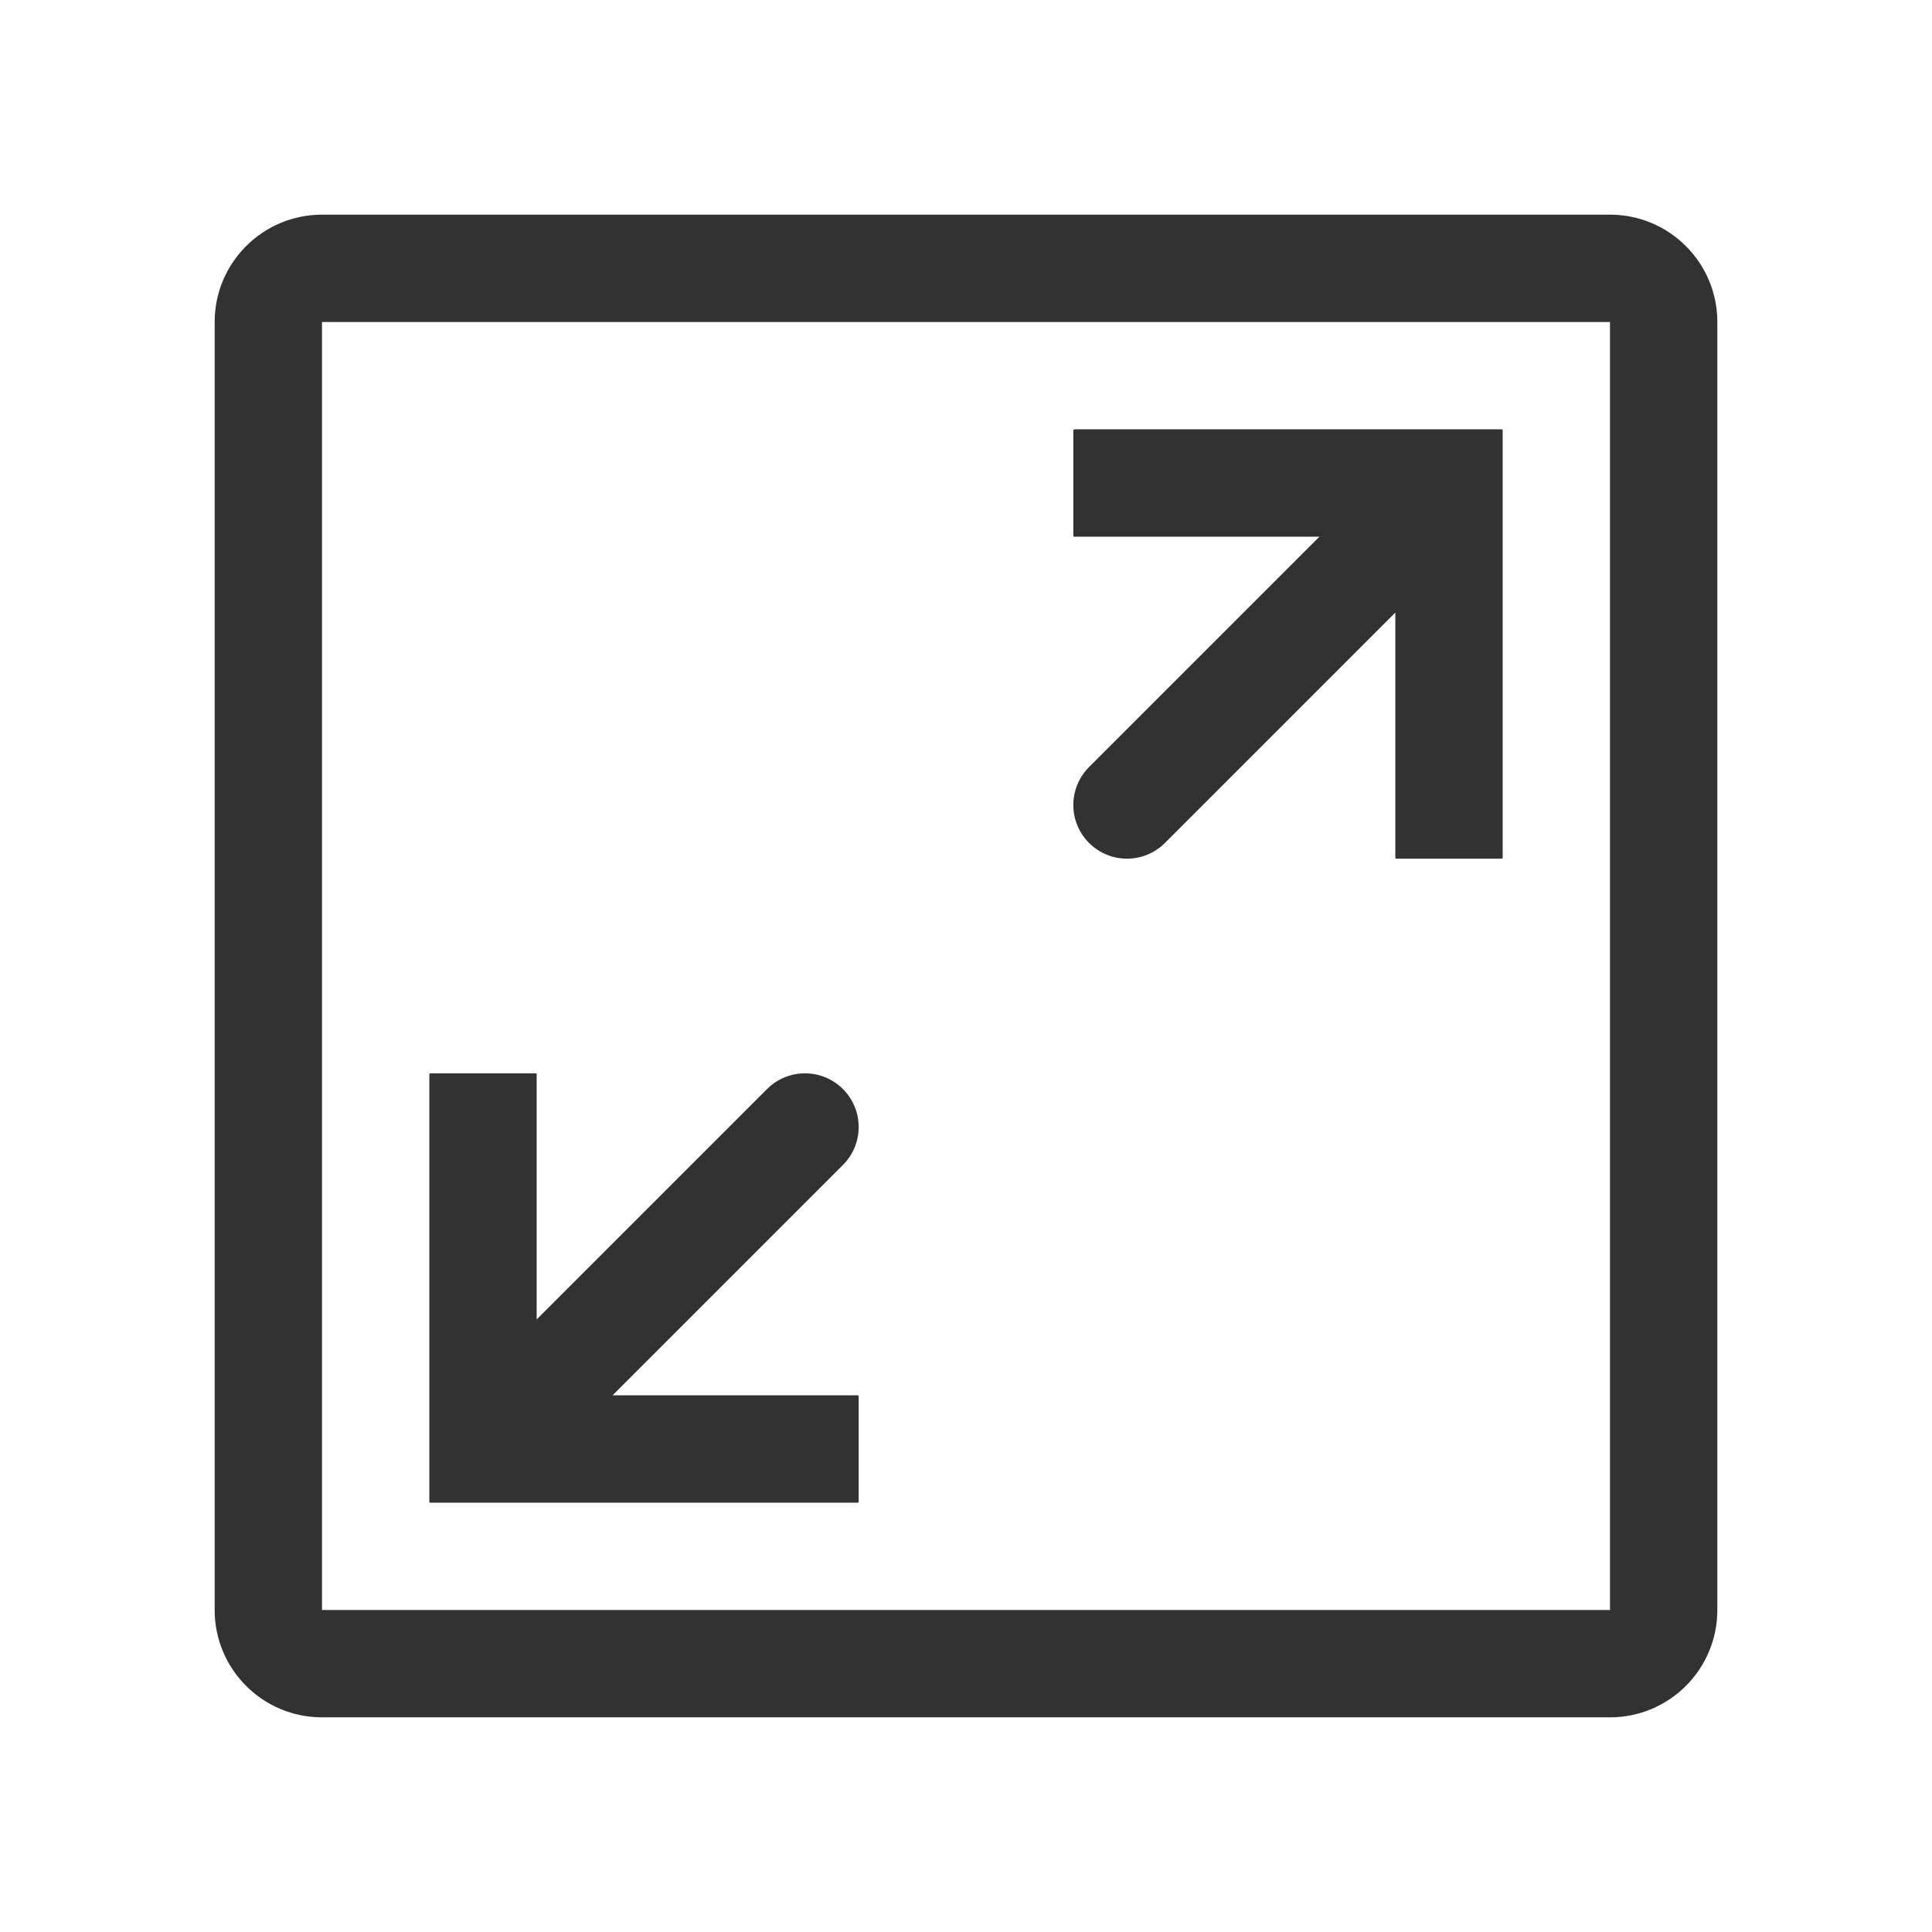
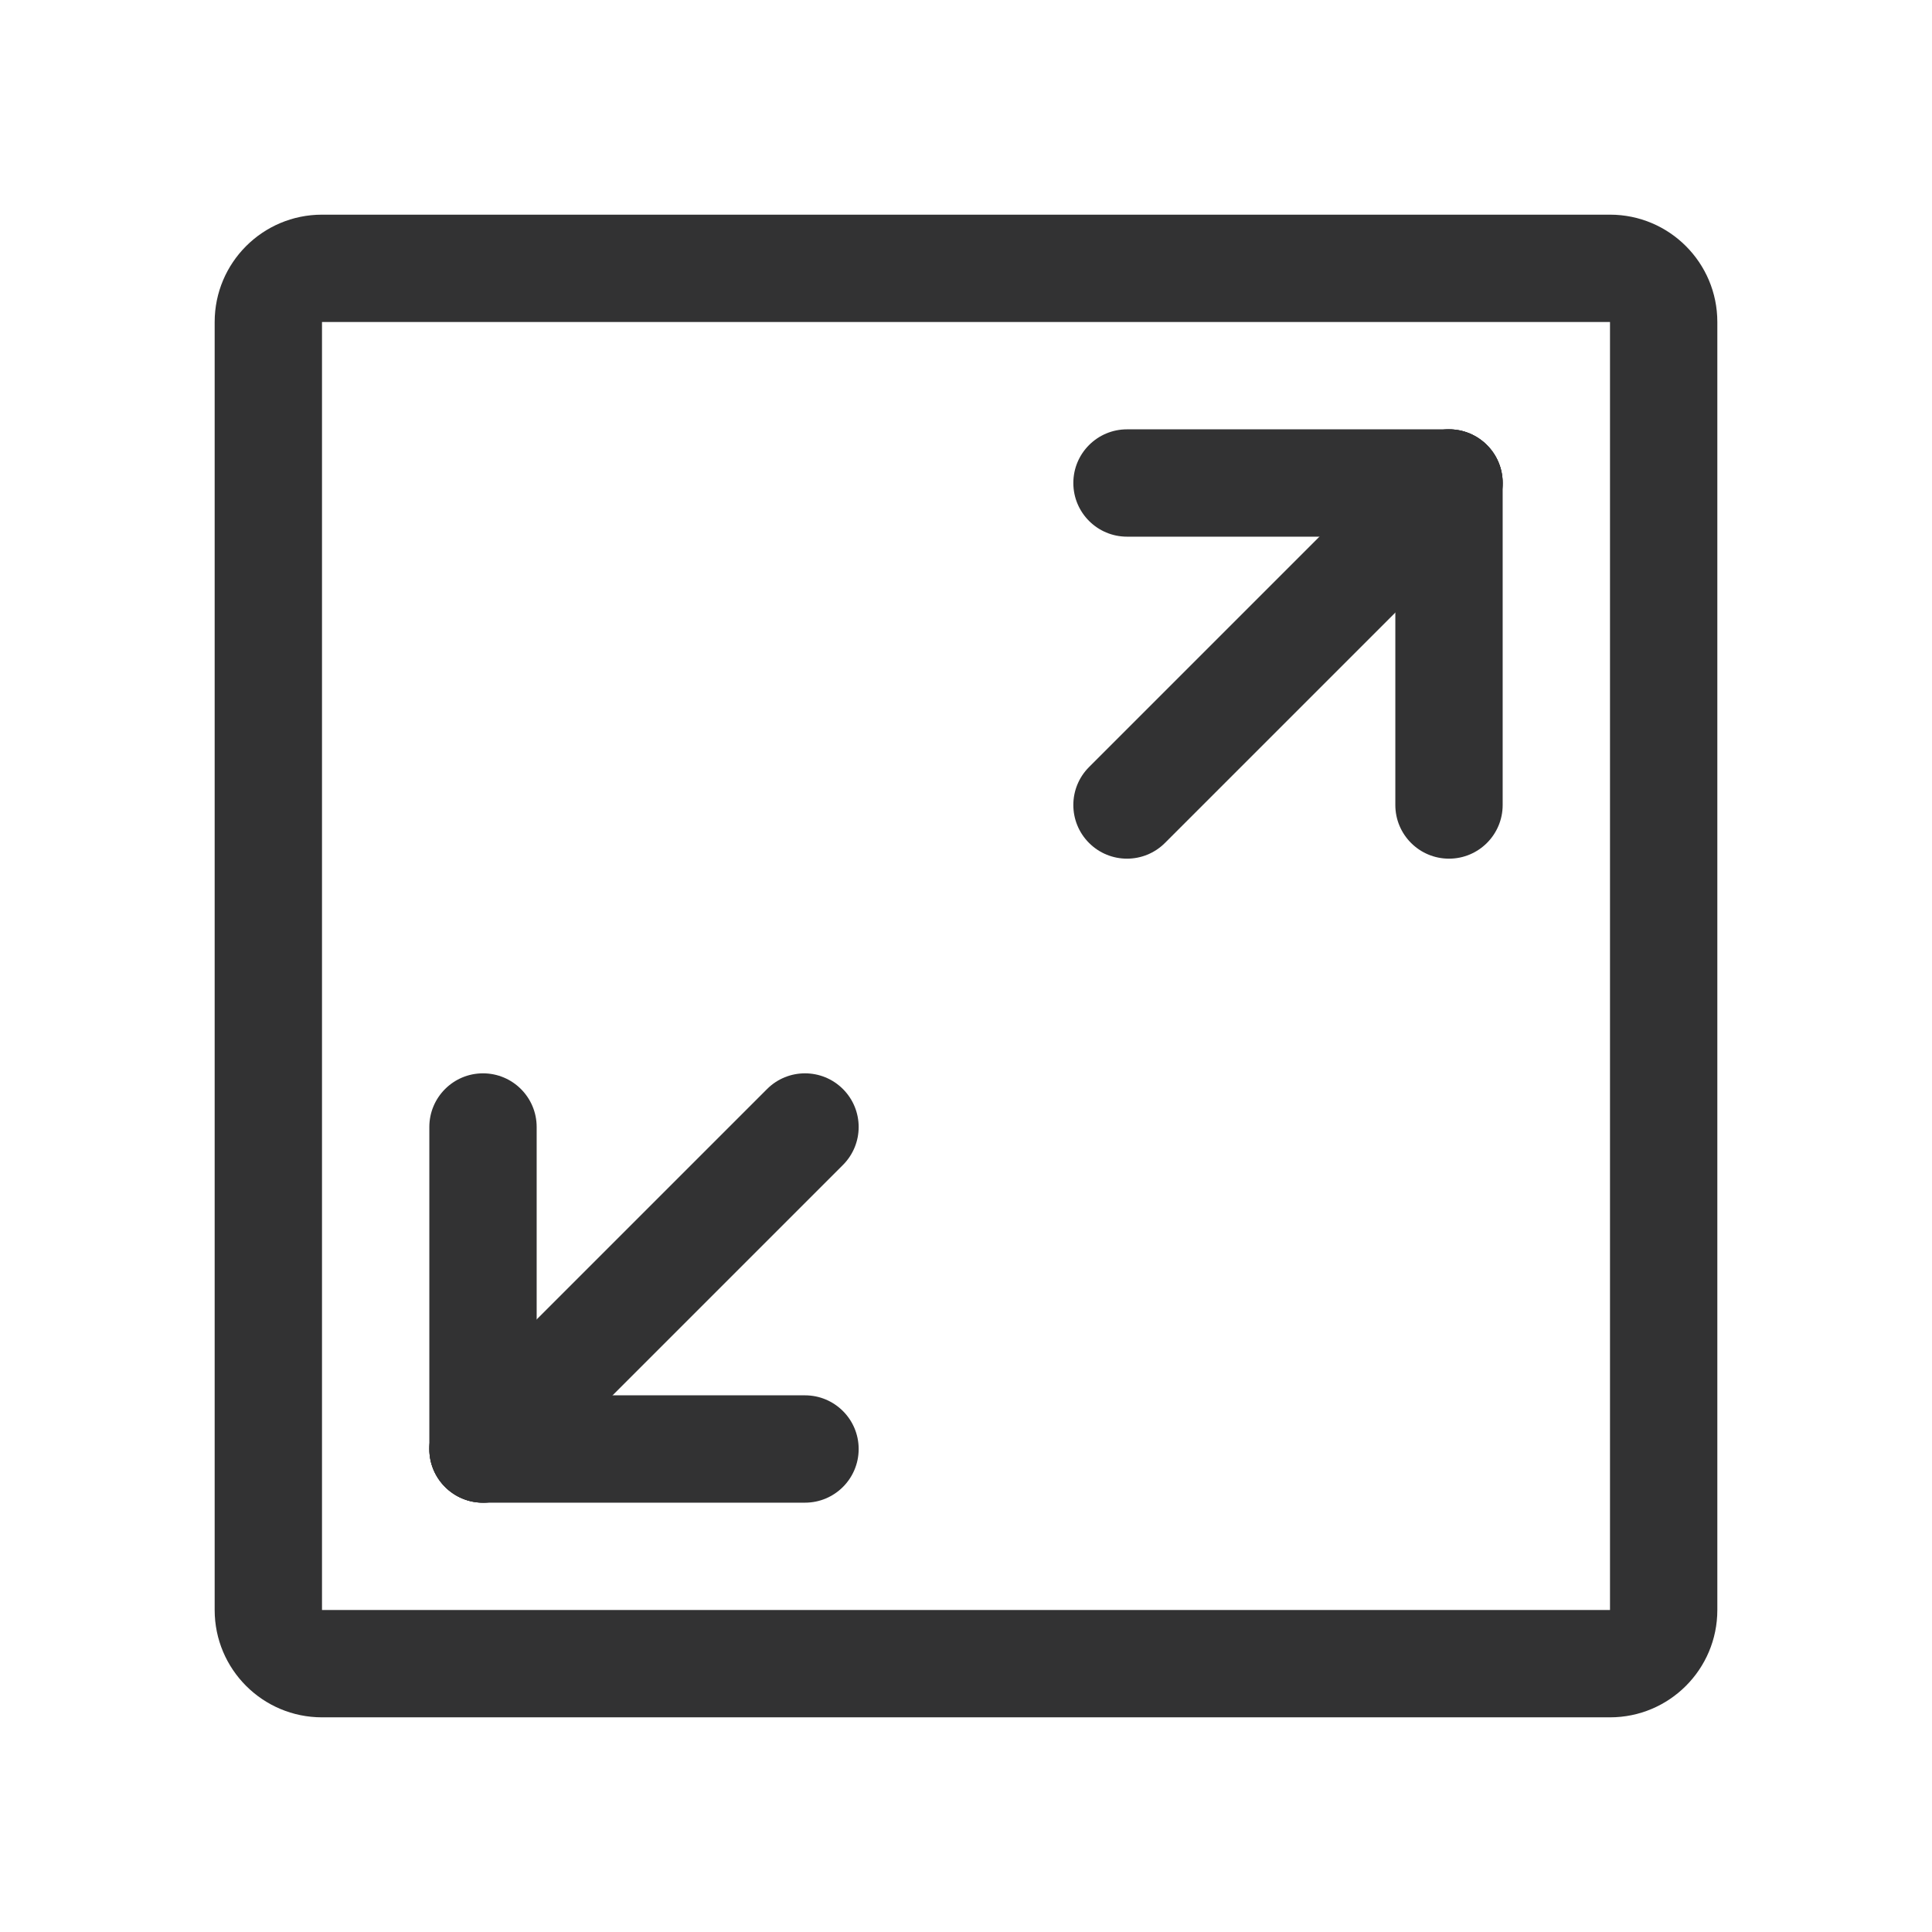
<svg xmlns="http://www.w3.org/2000/svg" width="1000" height="1000">
-   <path d="M166.667 166.667v666.666h666.666V166.667H166.667zm0-55.556h666.666c30.683 0 55.556 24.873 55.556 55.556v666.666c0 30.683-24.873 55.556-55.556 55.556H166.667c-30.683 0-55.556-24.873-55.556-55.556V166.667c0-30.683 24.873-55.556 55.556-55.556zm516.272 166.667H556.056a.5.5 0 0 1-.5-.5v-54.556a.5.5 0 0 1 .5-.5h221.222a.5.5 0 0 1 .5.5V443.944a.5.5 0 0 1-.5.5h-54.556a.5.5 0 0 1-.5-.5V317.061L602.975 436.31c-10.848 10.847-28.436 10.847-39.284 0-10.847-10.848-10.847-28.436 0-39.284L682.94 277.778zM317.06 722.222h126.883a.5.5 0 0 1 .5.5v54.556a.5.5 0 0 1-.5.5H222.722a.5.5 0 0 1-.5-.5V556.056a.5.5 0 0 1 .5-.5h54.556a.5.5 0 0 1 .5.5v126.883L397.025 563.69c10.848-10.847 28.436-10.847 39.284 0 10.847 10.848 10.847 28.436 0 39.284L317.06 722.222z" fill="#323233" fill-rule="nonzero" />
+   <g fill="#323233" fill-rule="evenodd">
+     <path d="M166.667 166.667v666.666h666.666V166.667H166.667zm0-55.556h666.666c30.683 0 55.556 24.873 55.556 55.556v666.666c0 30.683-24.873 55.556-55.556 55.556H166.667c-30.683 0-55.556-24.873-55.556-55.556V166.667c0-30.683 24.873-55.556 55.556-55.556z" fill-rule="nonzero" />
+     <path d="M583.333 222.222H750c15.341 0 27.778 12.437 27.778 27.778S765.34 277.778 750 277.778H583.333c-15.34 0-27.777-12.437-27.777-27.778s12.436-27.778 27.777-27.778z" />
+     <path d="M750 222.222c15.341 0 27.778 12.437 27.778 27.778v166.667c0 15.34-12.437 27.777-27.778 27.777s-27.778-12.436-27.778-27.777V250c0-15.341 12.437-27.778 27.778-27.778z" />
+     <path d="M602.975 436.309c-10.848 10.847-28.436 10.847-39.284 0-10.847-10.848-10.847-28.436 0-39.284l166.667-166.667c10.848-10.848 28.436-10.848 39.284 0 10.848 10.848 10.848 28.436 0 39.284L602.975 436.309z" fill-rule="nonzero" />
+     <g>
+       <path d="M416.667 777.778H250c-15.341 0-27.778-12.437-27.778-27.778S234.66 722.222 250 722.222h166.667c15.34 0 27.777 12.437 27.777 27.778s-12.436 27.778-27.777 27.778z" />
+       <path d="M250 777.778c-15.341 0-27.778-12.437-27.778-27.778V583.333c0-15.34 12.437-27.777 27.778-27.777s27.778 12.436 27.778 27.777V750c0 15.341-12.437 27.778-27.778 27.778z" />
+       <path d="M397.025 563.691c10.848-10.847 28.436-10.847 39.284 0 10.847 10.848 10.847 28.436 0 39.284L269.642 769.642c-10.848 10.848-28.436 10.848-39.284 0-10.848-10.848-10.848-28.436 0-39.284l166.667-166.667z" fill-rule="nonzero" />
+     </g>
+   </g>
</svg>
